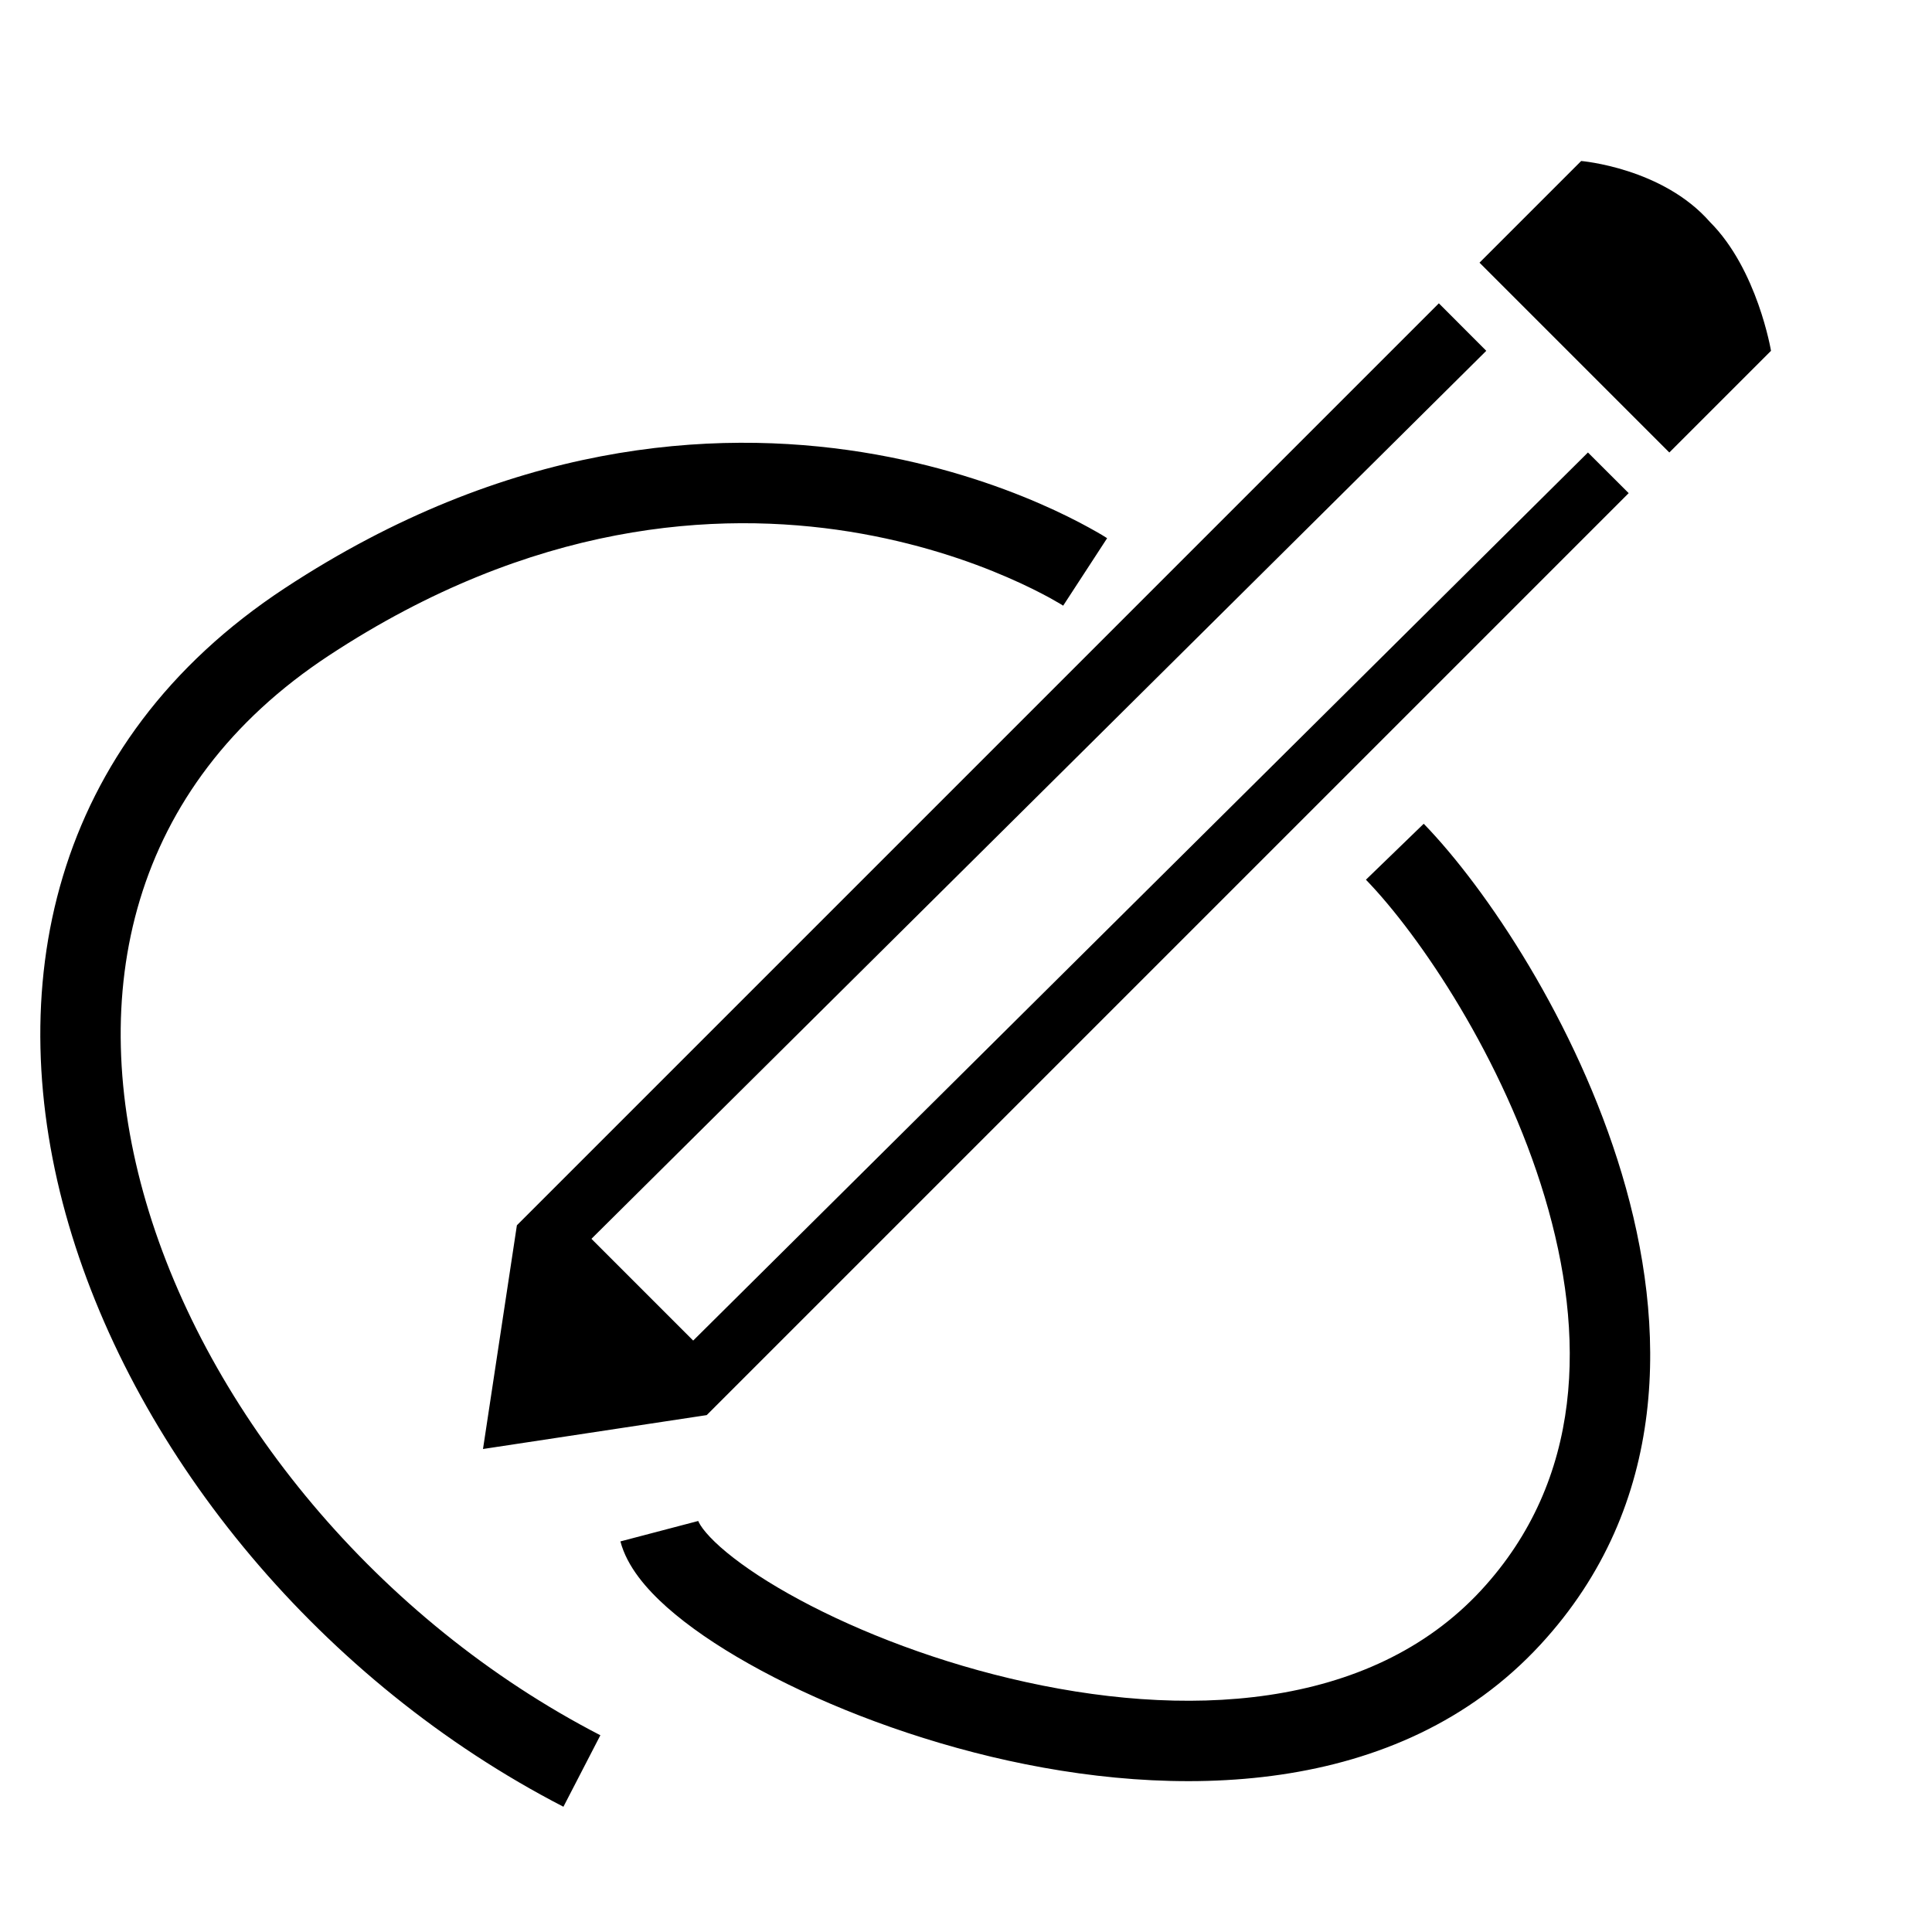
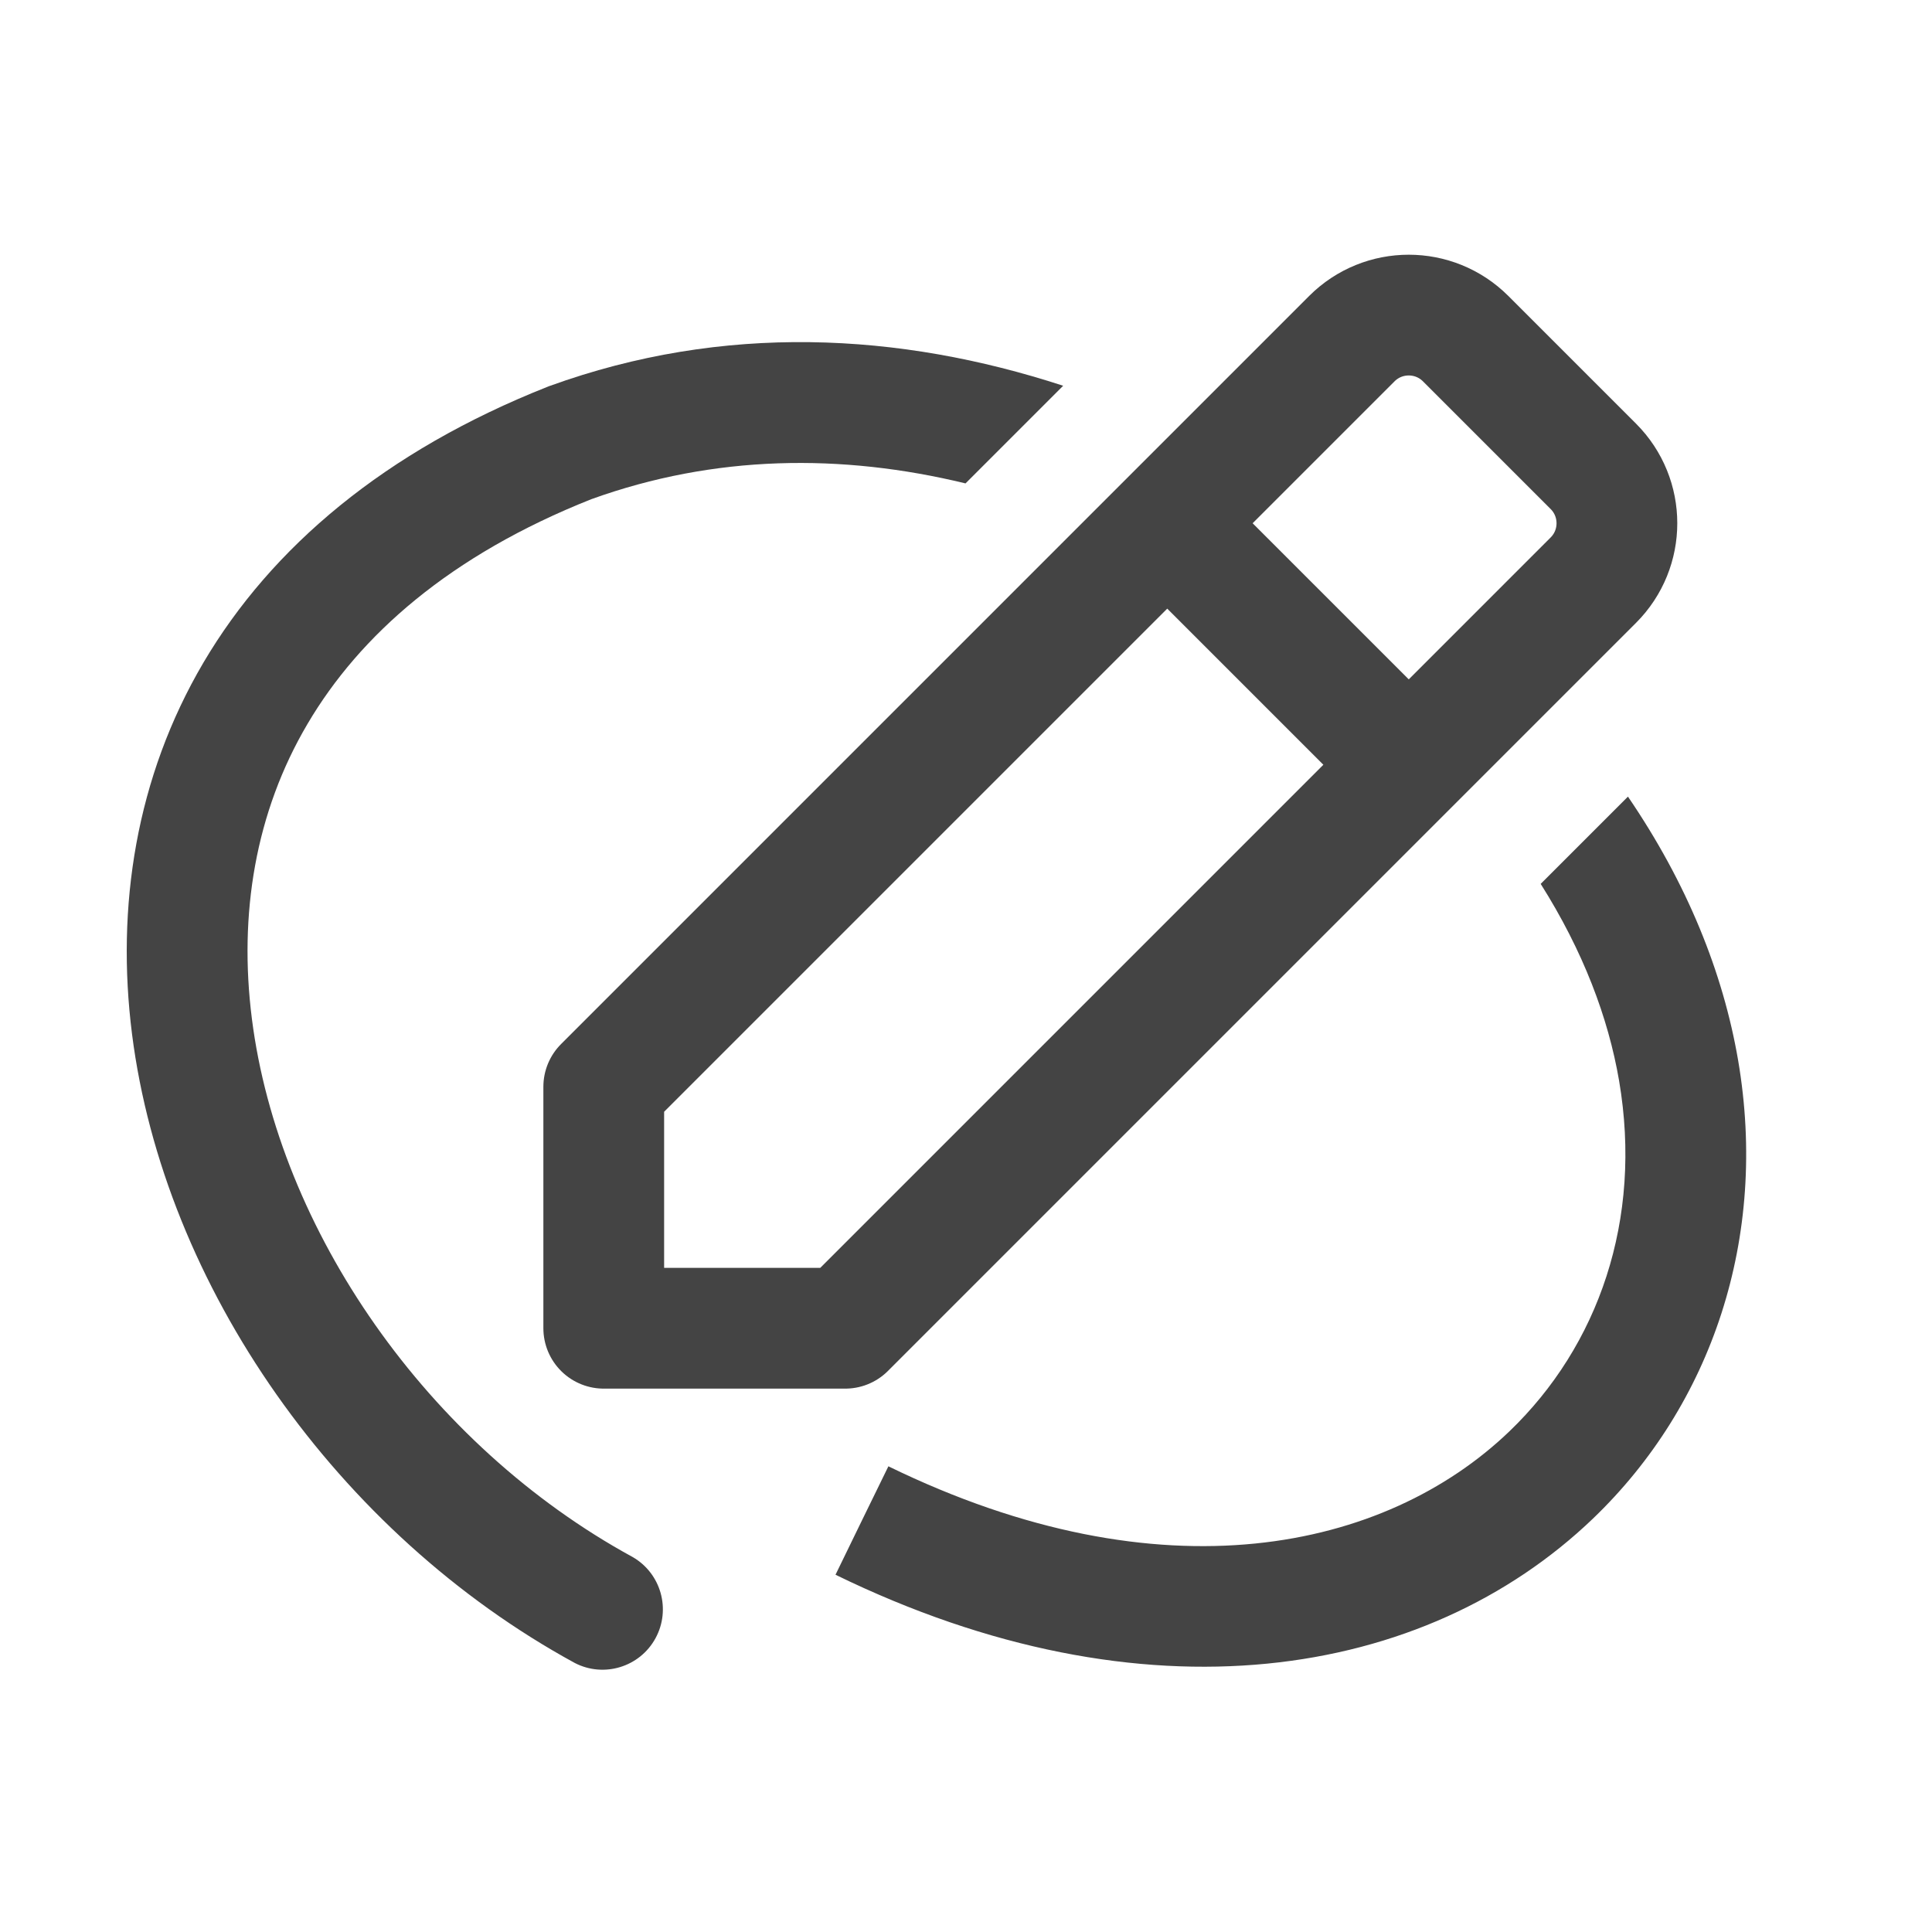
- <svg xmlns="http://www.w3.org/2000/svg" width="24" height="24" viewBox="0 0 24 24">
-   <path fill-rule="evenodd" clip-rule="evenodd" d="M20.737 5.621L22 4.358C22 4.358 21.832 3.347 21.242 2.758C20.653 2.084 19.642 2 19.642 2L18.379 3.263L20.737 5.621ZM19.726 5.621L8.611 16.653L7.347 15.389L18.463 4.358L17.874 3.768L6.421 15.221L6 18L8.779 17.579L14.505 11.853L20.232 6.126L19.726 5.621ZM13.48 7.105C13.753 6.686 13.753 6.686 13.753 6.686L13.752 6.686L13.751 6.685L13.747 6.682L13.733 6.673C13.722 6.667 13.707 6.657 13.688 6.645C13.649 6.622 13.593 6.59 13.522 6.551C13.38 6.473 13.175 6.368 12.912 6.254C12.389 6.027 11.636 5.765 10.71 5.617C8.848 5.32 6.302 5.49 3.54 7.305C0.619 9.224 0 12.299 0.854 15.214C1.702 18.107 4 20.896 6.999 22.444L7.458 21.556C4.688 20.125 2.58 17.549 1.814 14.933C1.055 12.342 1.614 9.767 4.089 8.141C6.616 6.48 8.904 6.341 10.552 6.604C11.381 6.737 12.053 6.971 12.515 7.172C12.746 7.272 12.923 7.363 13.041 7.427C13.1 7.46 13.144 7.485 13.172 7.502C13.186 7.51 13.196 7.517 13.201 7.52L13.207 7.524C13.207 7.524 13.207 7.524 13.48 7.105ZM19.135 20.431C20.744 18.689 20.712 16.469 20.147 14.582C19.583 12.699 18.46 11.031 17.686 10.233L16.968 10.928C17.637 11.619 18.674 13.149 19.189 14.869C19.703 16.587 19.67 18.378 18.401 19.753C17.017 21.251 14.703 21.365 12.546 20.85C11.486 20.598 10.514 20.203 9.794 19.797C9.433 19.594 9.148 19.394 8.949 19.218C8.849 19.129 8.779 19.053 8.732 18.991C8.684 18.926 8.674 18.894 8.674 18.894L7.707 19.148C7.79 19.464 8.034 19.742 8.284 19.965C8.552 20.203 8.901 20.442 9.303 20.668C10.107 21.121 11.167 21.549 12.314 21.823C14.571 22.361 17.371 22.342 19.135 20.431Z" />
+ <svg xmlns="http://www.w3.org/2000/svg" width="24" height="24" fill="none" viewBox="0 0 24 24">
+   <g class="draw">
+     <path fill="#444" d="M6.827 4.795c2.16-.783 4.344-.668 6.38-.003l-1.213 1.213c-1.541-.374-3.118-.356-4.648.196-1.759.698-2.878 1.692-3.525 2.79-.65 1.101-.857 2.367-.692 3.664.332 2.62 2.177 5.294 4.73 6.687a.75.75 0 0 1-.719 1.316c-2.947-1.608-5.103-4.685-5.5-7.813-.2-1.578.047-3.188.889-4.617.844-1.43 2.252-2.624 4.277-3.425l.01-.004.01-.004Zm13.396 5.101c.733 1.074 1.182 2.184 1.369 3.278.375 2.202-.327 4.274-1.803 5.69-2.09 2.003-5.572 2.571-9.41.698l.328-.674.329-.673c3.402 1.66 6.174 1.043 7.714-.434 1.106-1.061 1.657-2.629 1.363-4.355-.134-.784-.447-1.612-.974-2.446l1.084-1.084Z" class="icon-fill-gray-primary" />
+     <path stroke="#444" stroke-linecap="round" stroke-linejoin="round" stroke-width="1.5" d="m14.5 6.5-7 7v3h3l7-7m-3-3 2.293-2.293a1 1 0 0 1 1.414 0l1.586 1.586a1 1 0 0 1 0 1.414L17.5 9.5m-3-3 3 3" class="icon-stroke-gray-primary" />
+   </g>
</svg>
